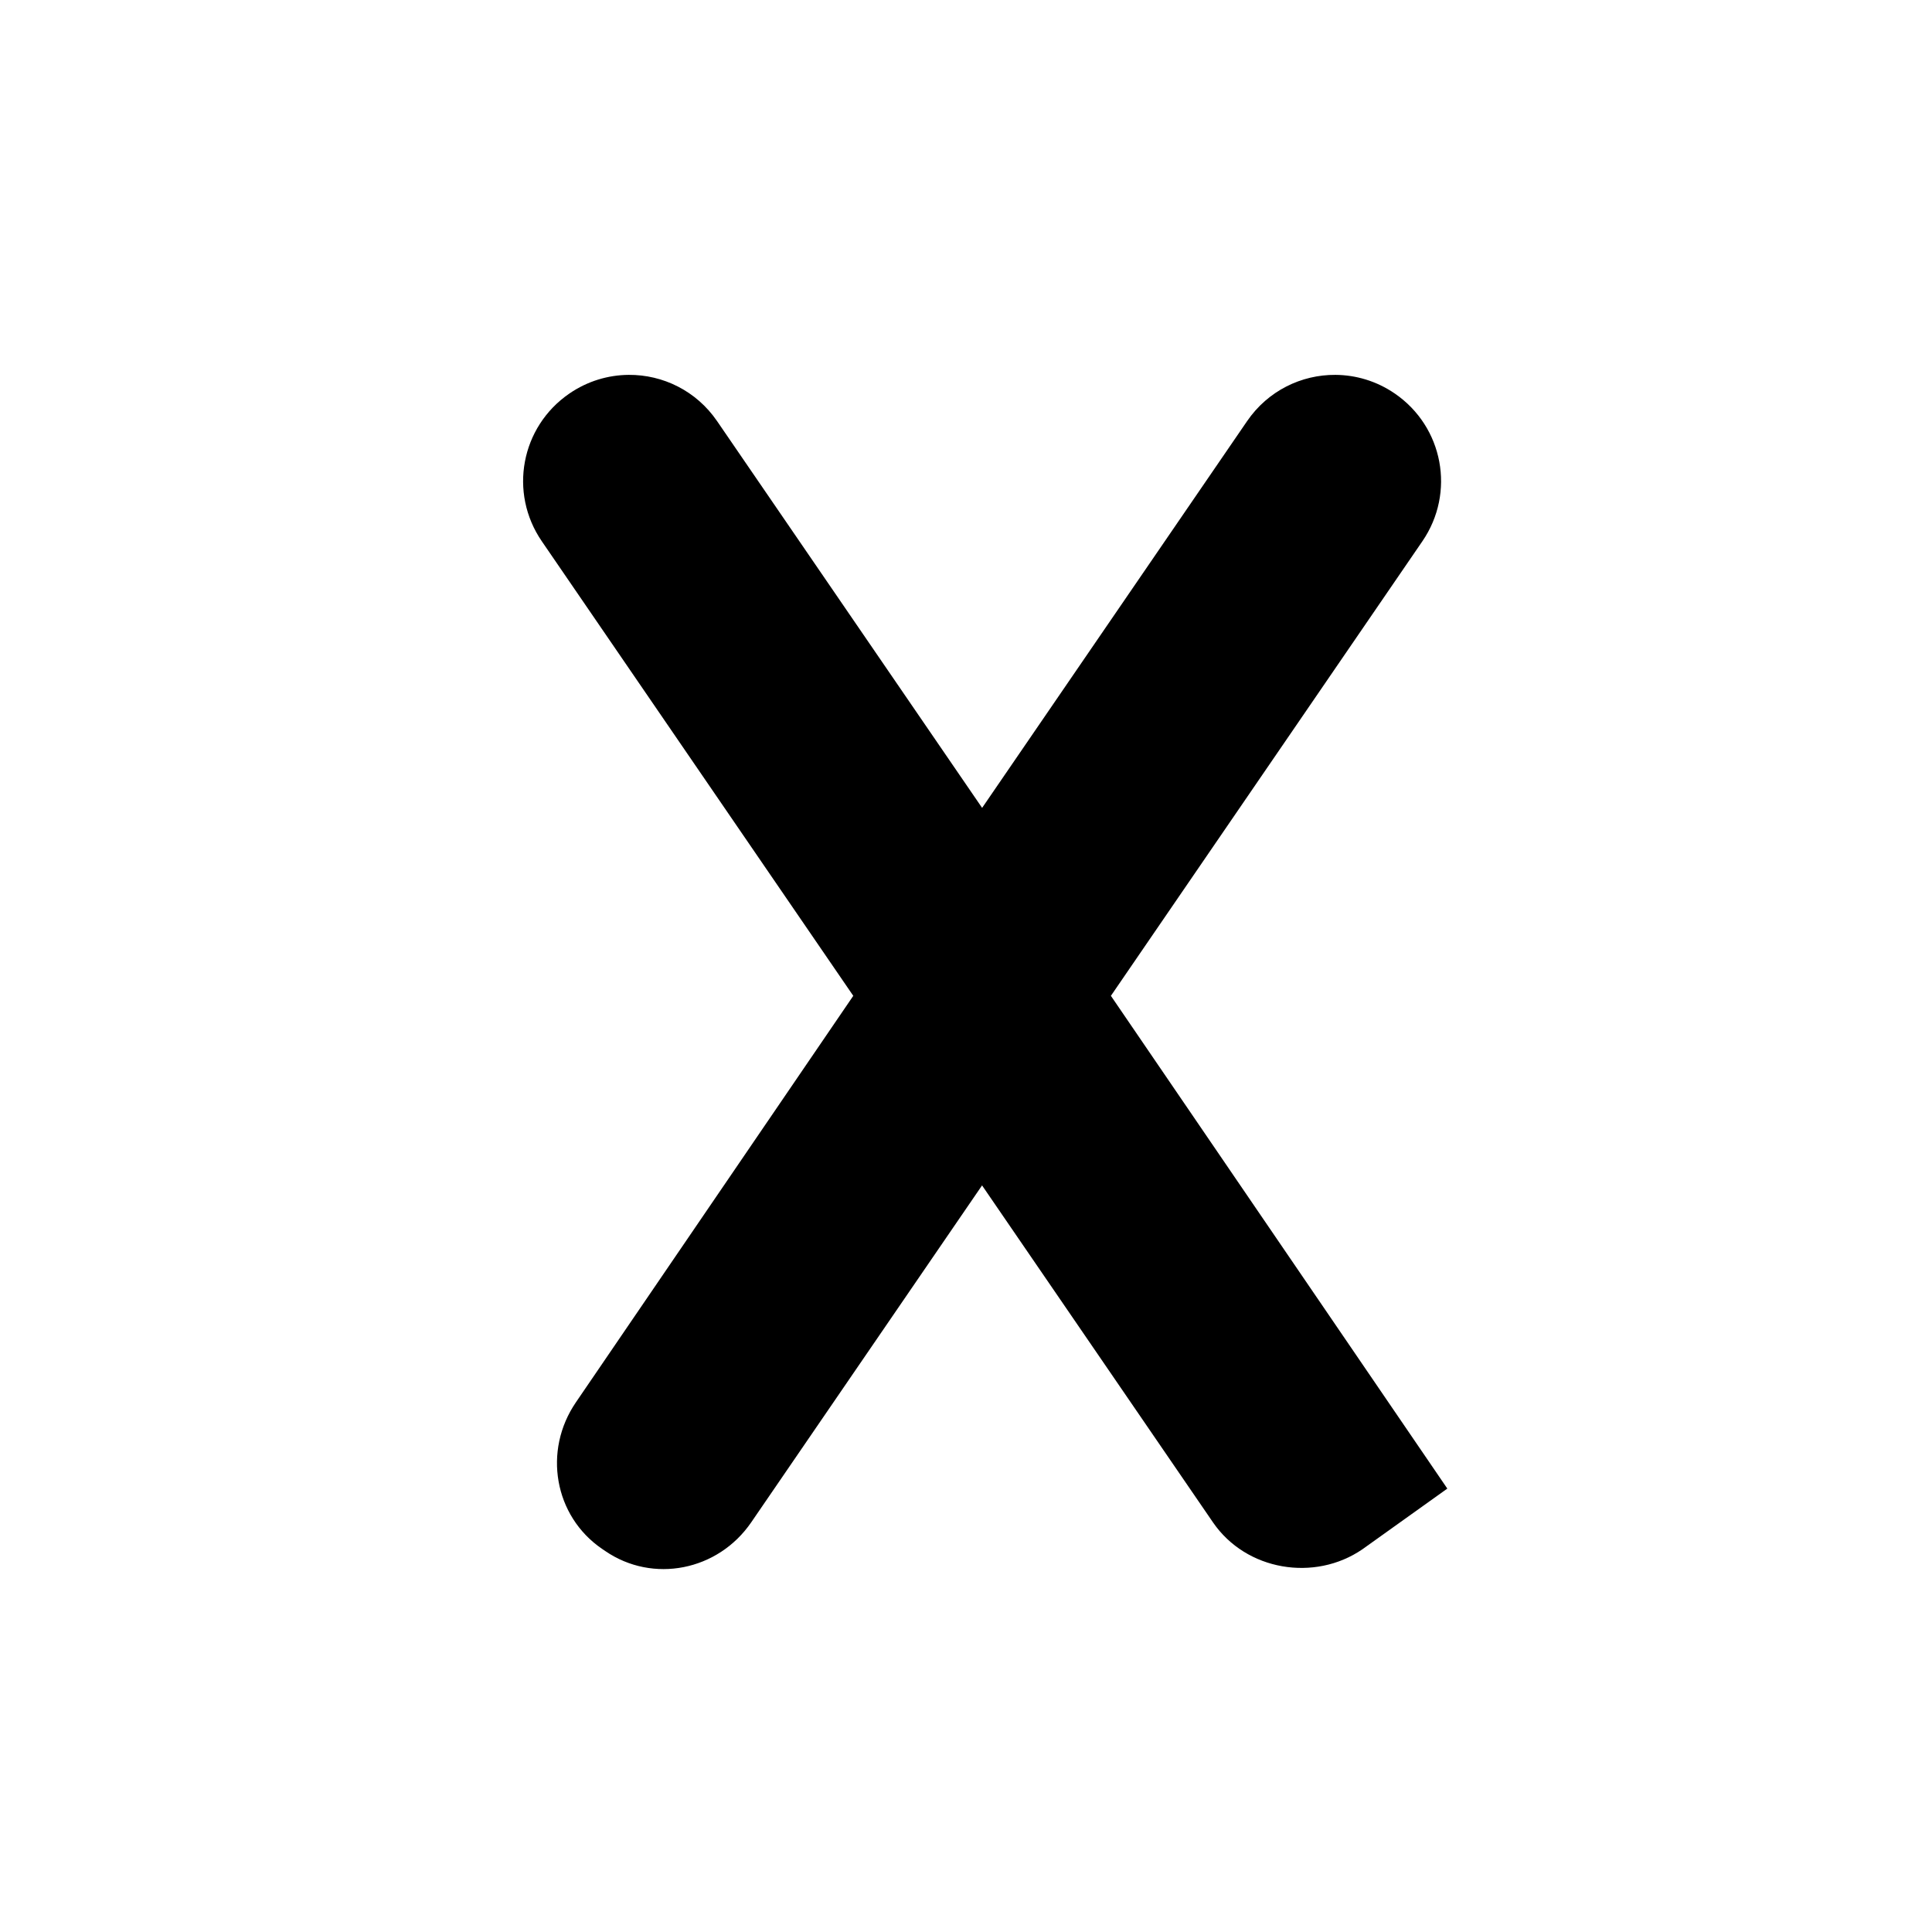
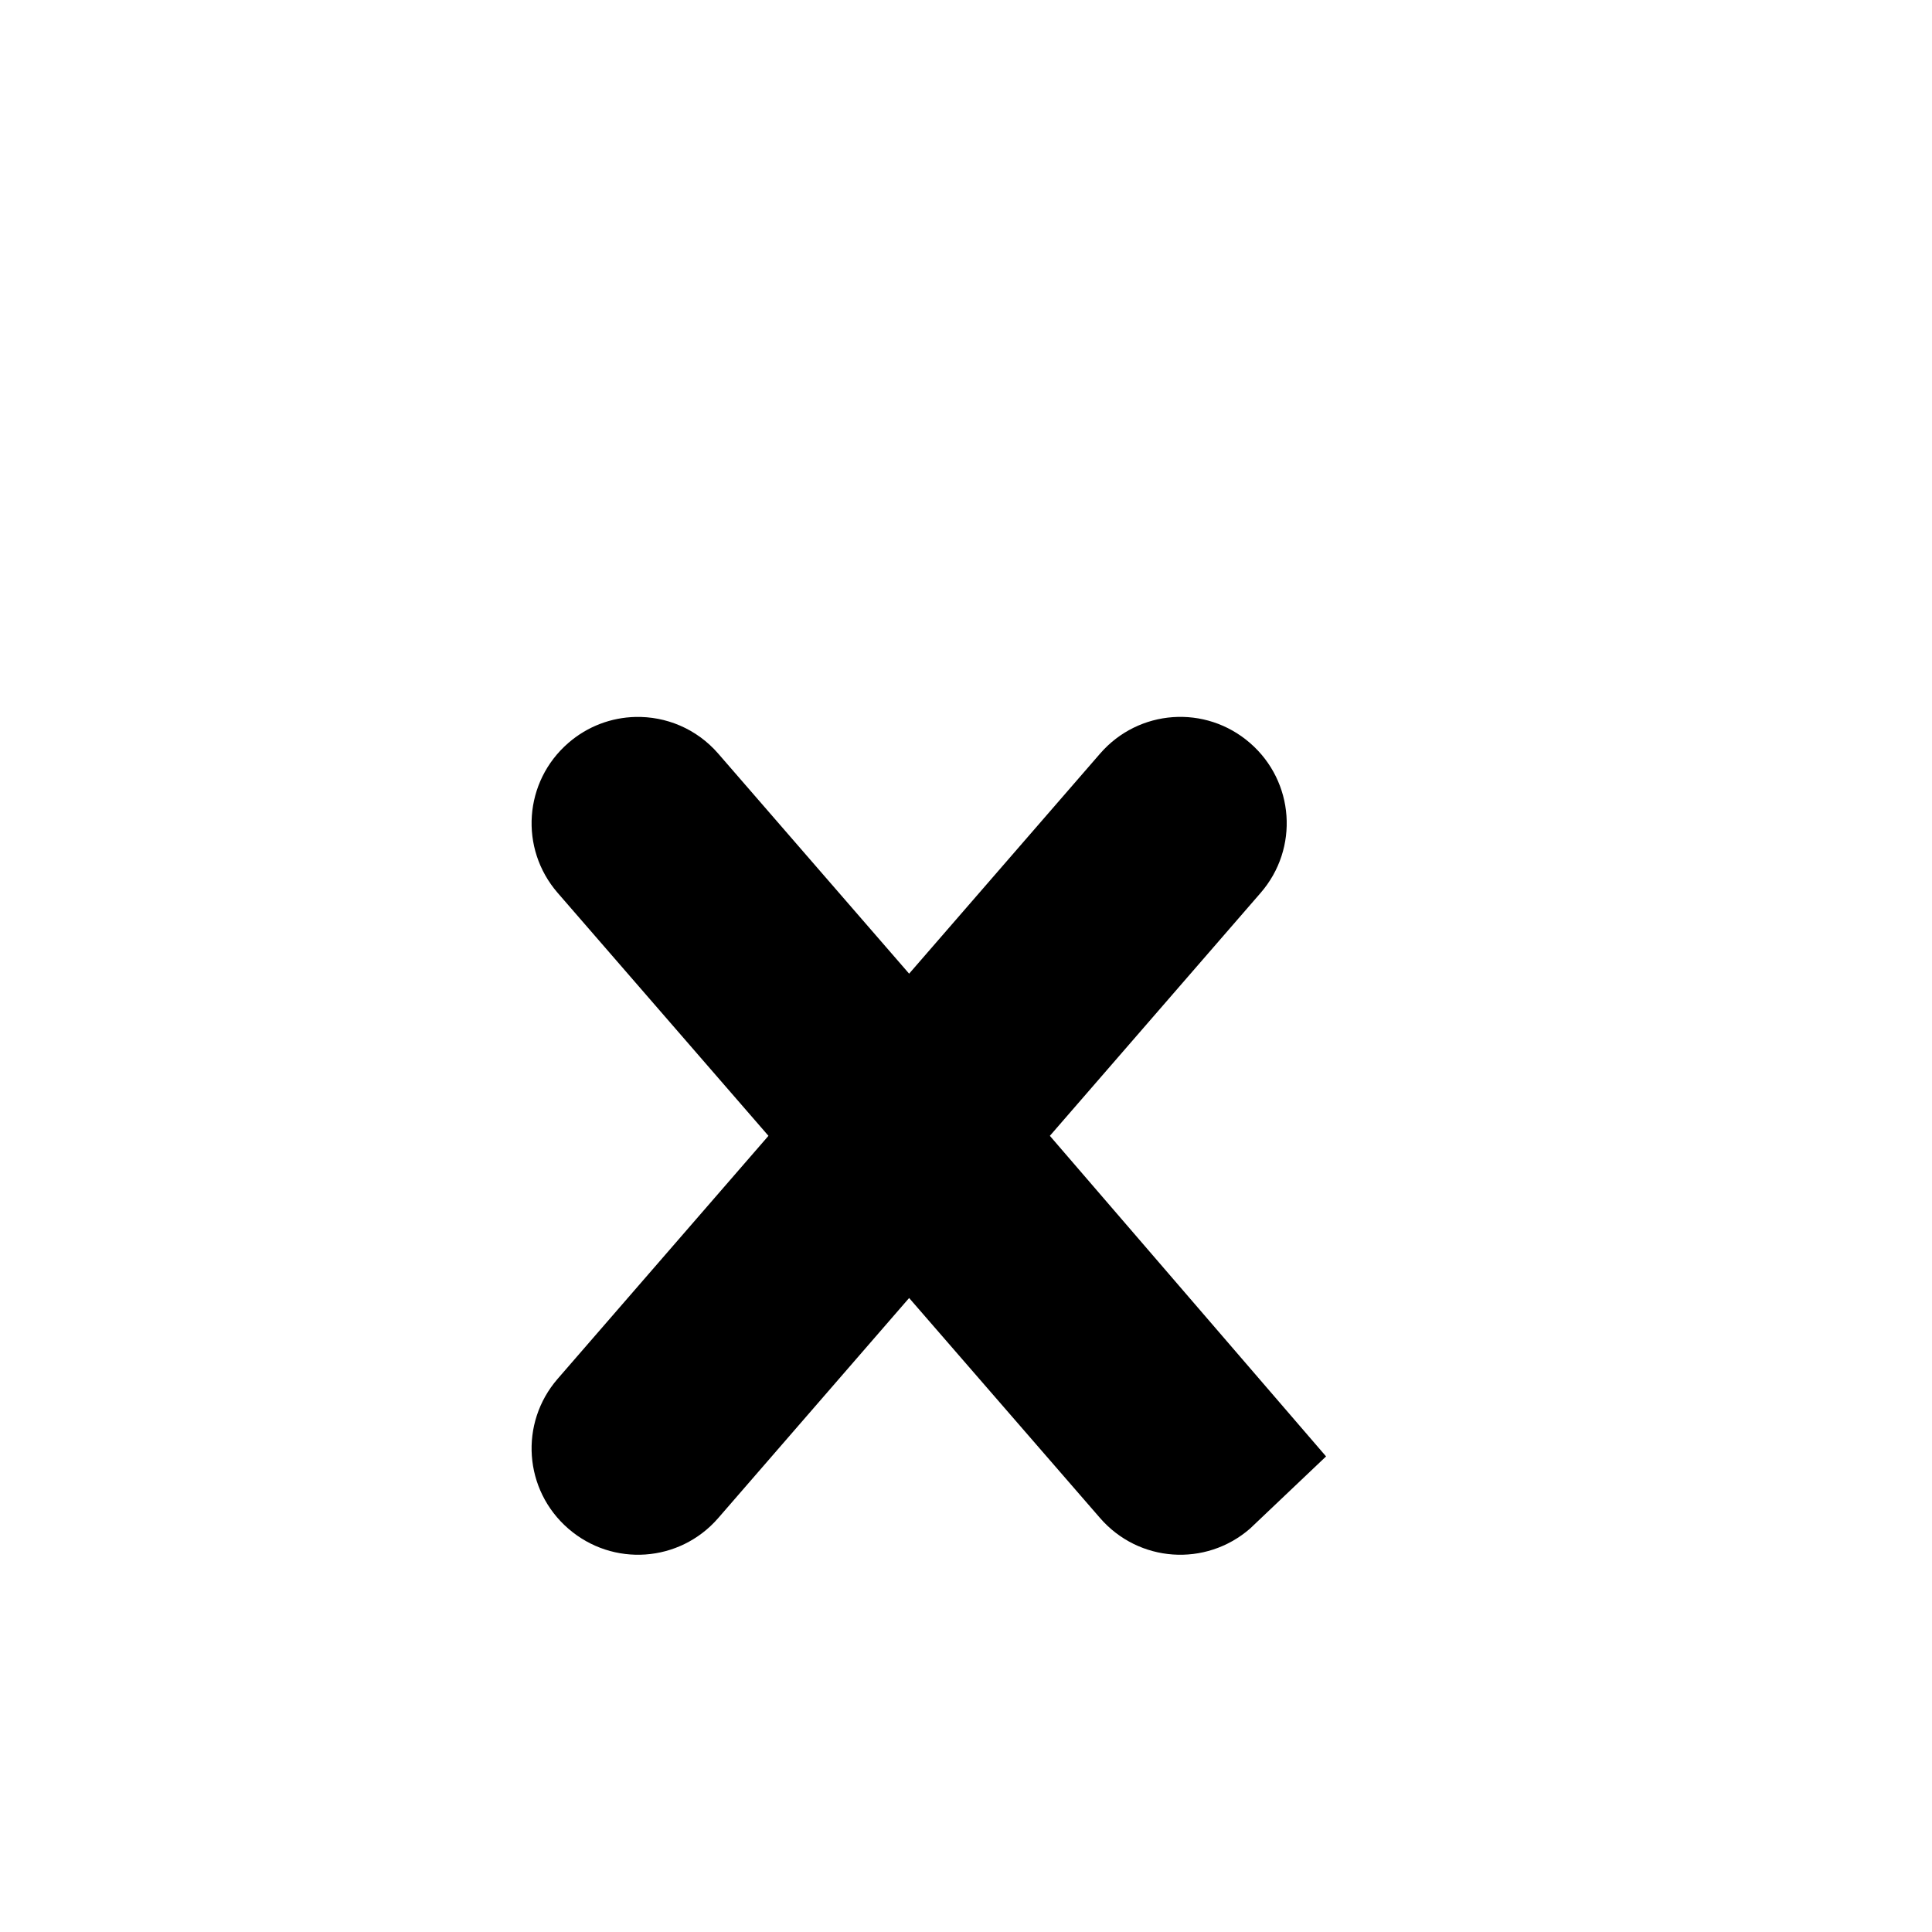
<svg xmlns="http://www.w3.org/2000/svg" width="1000" height="1000" id="svg2" version="1.0" style="display:inline">
  <defs id="defs4">
    </defs>
  <g id="layer1" style="display:inline">
-     <g id="g9629" transform="matrix(0.8901714,0,0,-0.8901714,-42.22279,801.9412)" />
-     <g style="display:inline" id="g9629-6" transform="matrix(0.8901714,0,0,-0.8901714,507.7772,801.9412)" />
-     <path style="opacity:1;color:#000000;fill:#000000;fill-opacity:1;fill-rule:nonzero;stroke:none;stroke-width:1;marker:none;marker-start:none;marker-mid:none;marker-end:none;visibility:visible;display:inline;overflow:visible;enable-background:accumulate" d="m 325.406,194.031 c -10.584,0.078 -21.262,3.197 -30.688,9.656 -25.135,17.223 -31.505,51.334 -14.281,76.469 L 441.656,515.438 298.125,725.781 c -17.223,25.135 -11.244,58.953 13.406,75.844 l 1.75,1.188 c 24.65,16.891 58.339,10.26 75.562,-14.875 l 119.469,-174.375 119.5,174.375 c 17.223,25.135 52.68,30.882 77.33,13.991 0,0 43.992,-31.437 43.992,-31.437 L 575,515.438 736.219,280.156 c 17.223,-25.135 10.854,-59.245 -14.281,-76.469 -9.426,-6.459 -20.103,-9.578 -30.688,-9.656 -17.641,-0.13 -34.985,8.228 -45.75,23.938 l -137.156,200.188 -137.188,-200.188 c -10.765,-15.709 -28.109,-24.067 -45.75,-23.938 z" id="rect8532" />
-     <g style="display:inline" id="g9629-2" transform="matrix(0.8901714,0,0,-0.8901714,-366.5902,801.9412)" />
-     <rect transform="matrix(0.8249124,0.5652606,-0.5652606,0.8249124,0,0)" ry="55" rx="55" y="-791.772" x="1460.837" height="852.88" width="110" id="rect8561" style="opacity:1;color:#000000;fill:#000000;fill-opacity:1;fill-rule:nonzero;stroke:none;stroke-width:1;marker:none;marker-start:none;marker-mid:none;marker-end:none;visibility:visible;display:inline;overflow:visible;enable-background:accumulate" />
-     <rect style="opacity:1;color:#000000;fill:#000000;fill-opacity:1;fill-rule:nonzero;stroke:none;stroke-width:1;marker:none;marker-start:none;marker-mid:none;marker-end:none;visibility:visible;display:inline;overflow:visible;enable-background:accumulate" id="rect8563" width="110" height="852.88" x="-942.86" y="855.33" rx="55" ry="55" transform="matrix(-0.8249124,0.5652606,0.5652606,0.8249124,0,0)" />
+     <g id="g12293" transform="matrix(0.8792453,0,0,-0.8792453,282.8038,798.0924)" />
+     <path style="opacity:1;fill:#000000;fill-opacity:1;fill-rule:nonzero;stroke:none;stroke-width:1;stroke-linecap:butt;stroke-linejoin:miter;marker:none;marker-start:none;marker-mid:none;marker-end:none;stroke-miterlimit:4;stroke-dasharray:none;stroke-dashoffset:0;stroke-opacity:1;visibility:visible;display:inline;overflow:visible;enable-background:accumulate" d="M 328.812,371.094 C 316.503,371.403 304.225,375.826 294.156,384.562 C 271.142,404.532 268.687,439.142 288.656,462.156 L 397.75,587.906 L 288.656,713.656 C 268.687,736.671 271.142,771.25 294.156,791.219 C 317.171,811.188 351.781,808.764 371.75,785.75 L 470.562,671.844 L 569.406,785.75 C 589.375,808.764 623.986,811.188 647,791.219 C 647,791.219 686.371,753.838 686.371,753.838 L 543.406,587.906 L 652.5,462.156 C 672.469,439.142 670.014,404.532 647,384.562 C 623.986,364.593 589.375,367.048 569.406,390.062 L 470.562,503.969 L 371.75,390.062 C 360.517,377.117 344.639,370.696 328.812,371.094 z" id="rect12307" />
  </g>
</svg>
